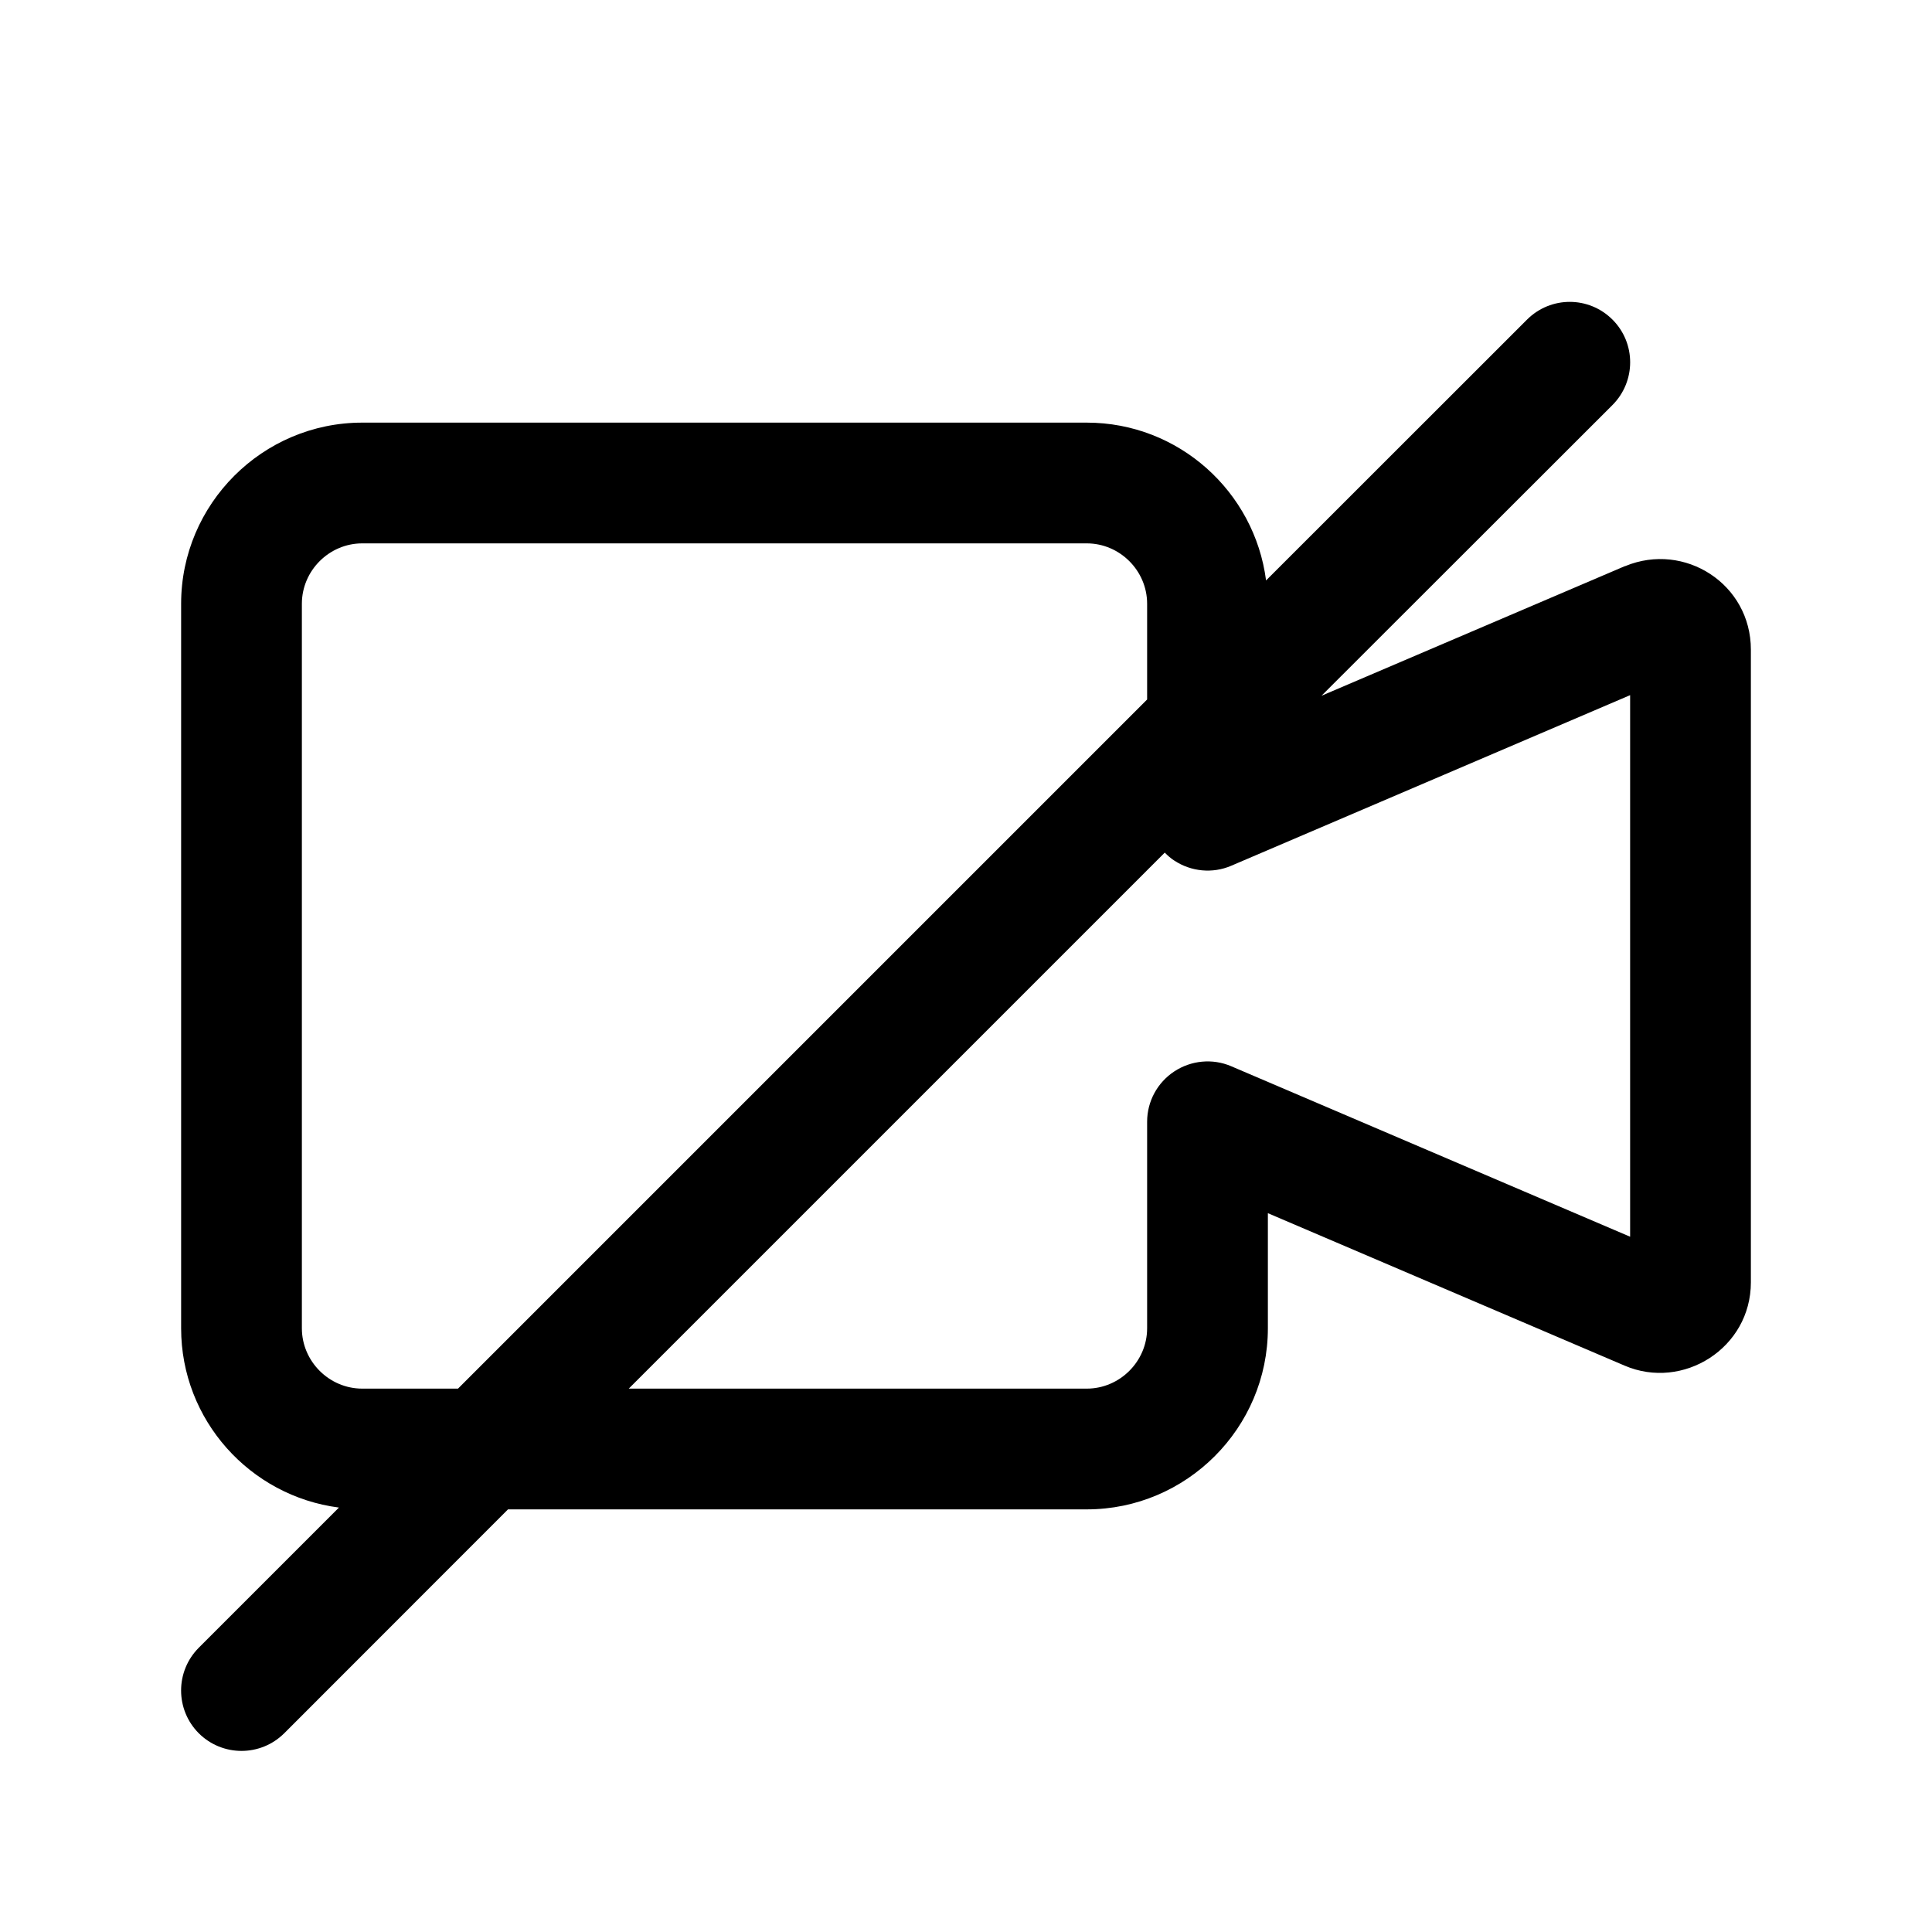
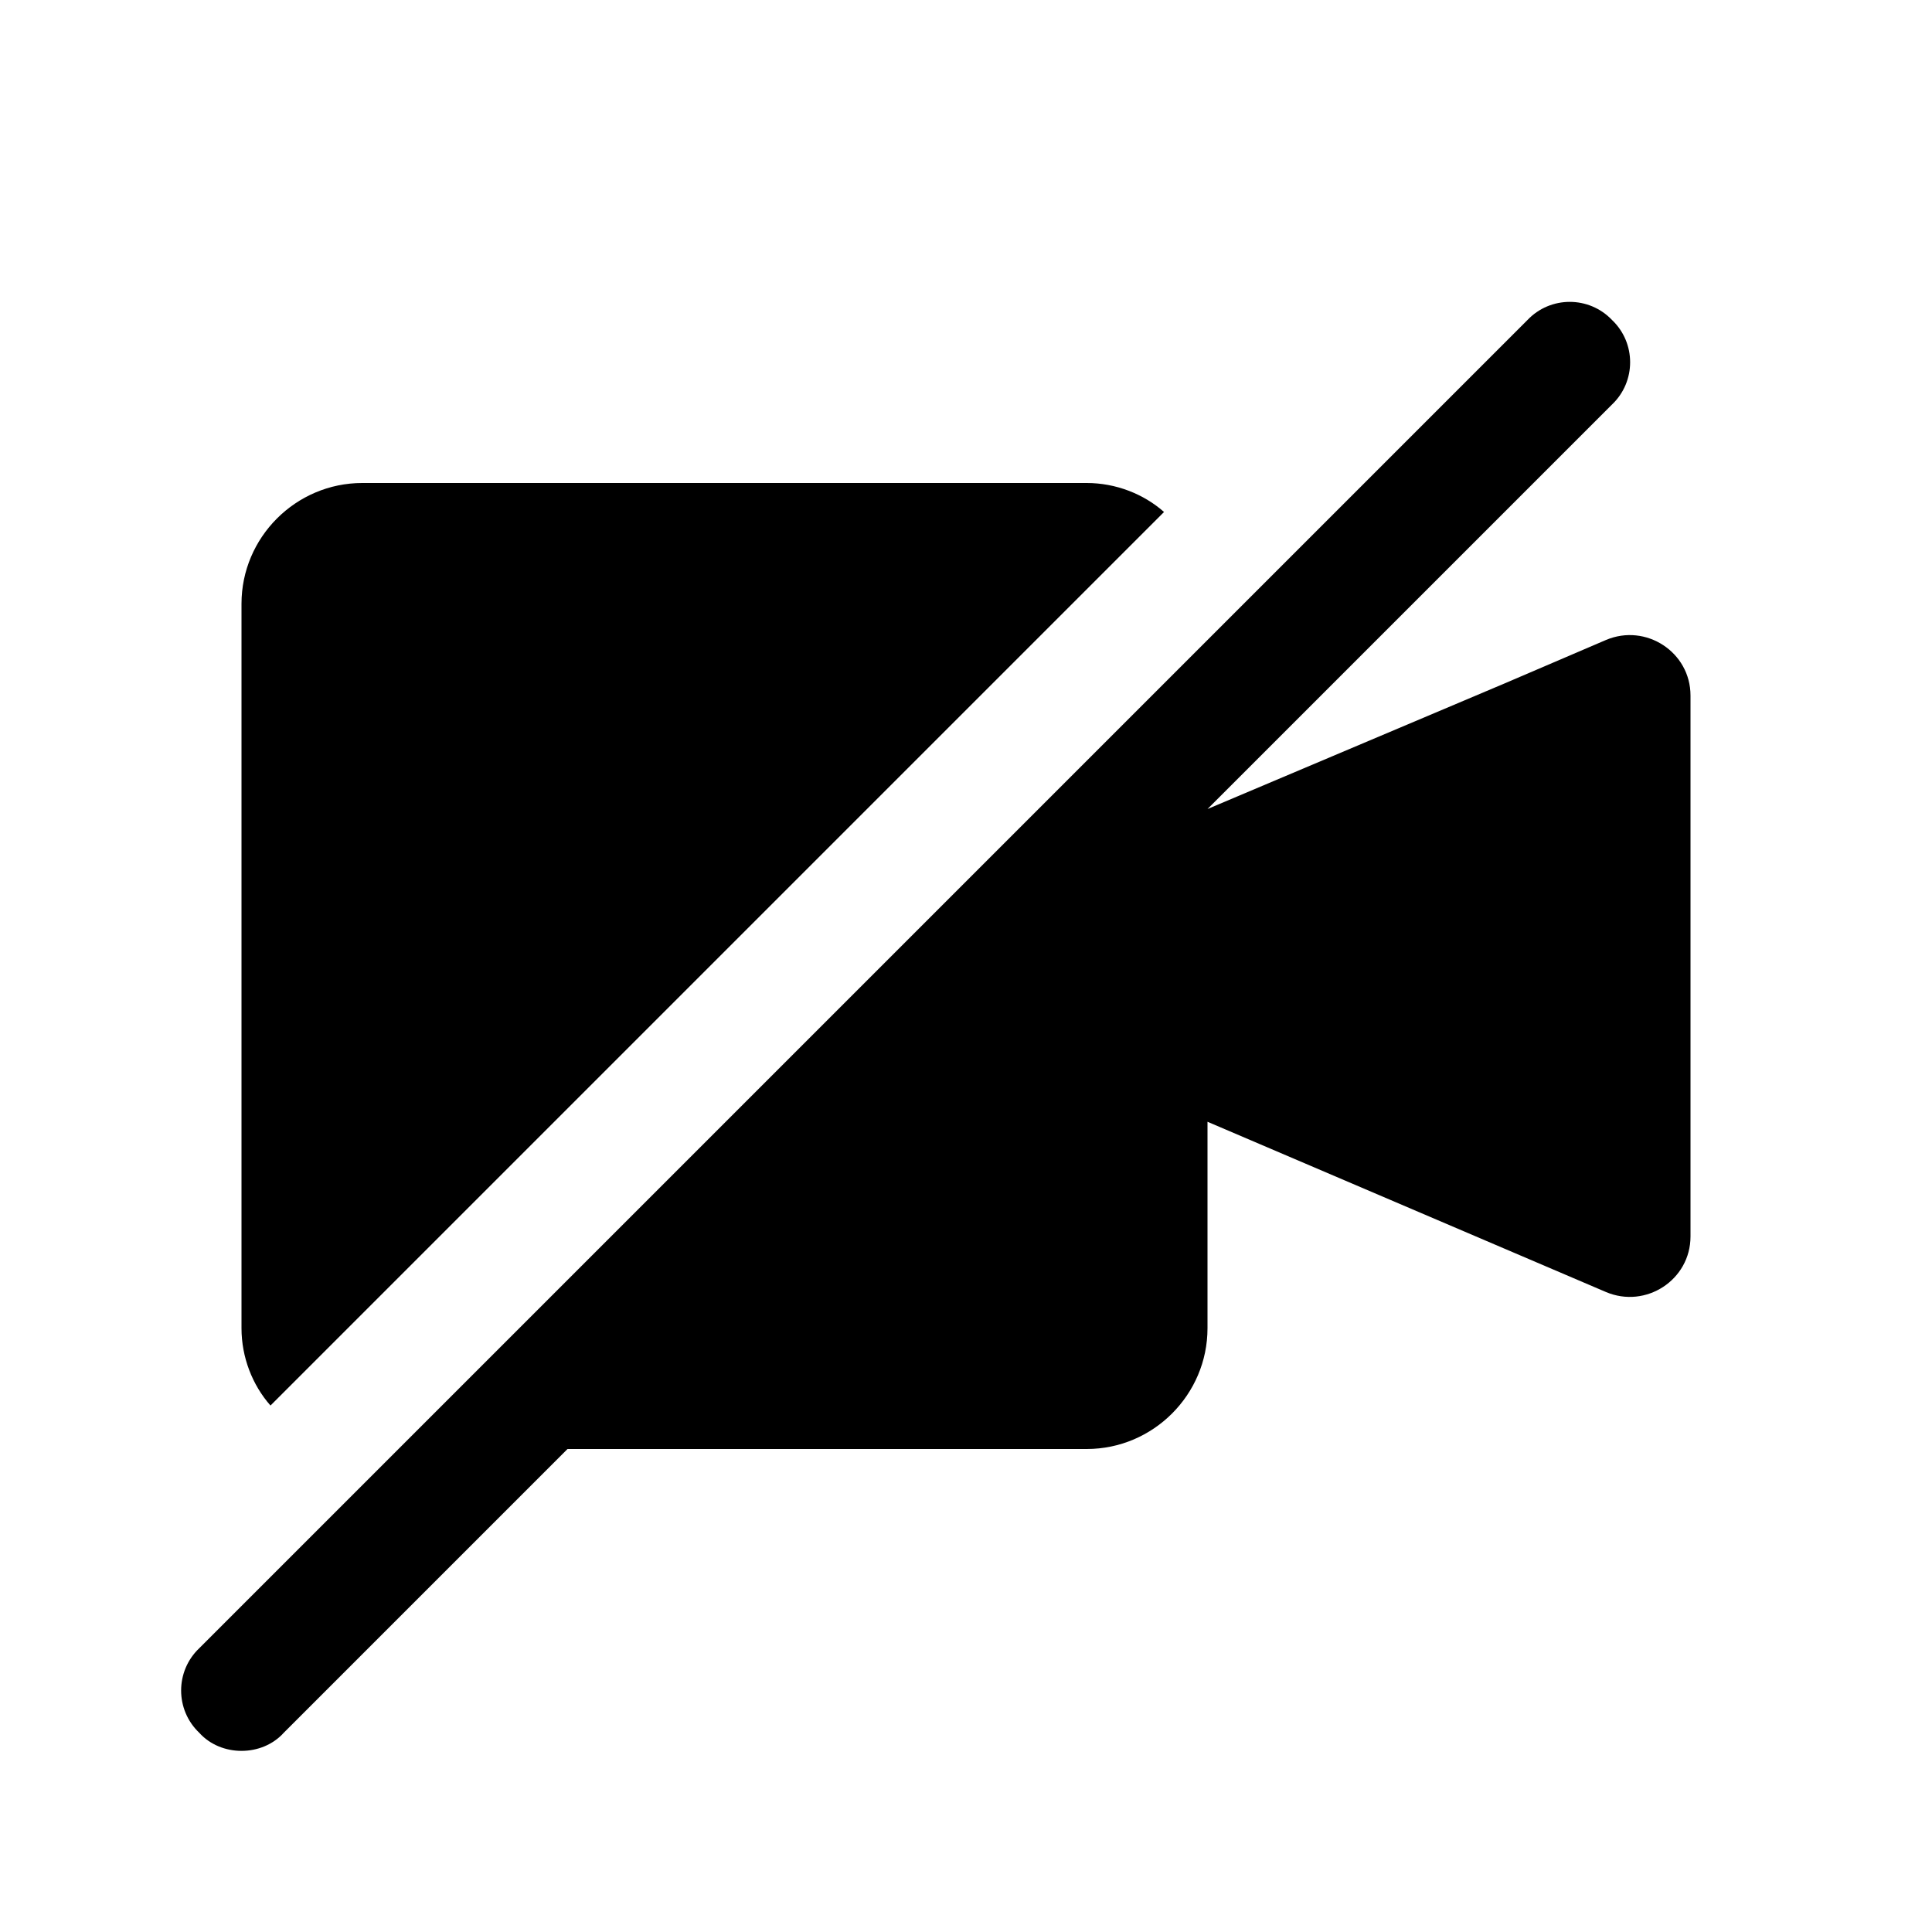
<svg xmlns="http://www.w3.org/2000/svg" width="16" height="16" viewBox="0 0 16 16" fill="none">
-   <path fill-rule="evenodd" clip-rule="evenodd" d="M12.646 2.647C12.842 2.451 13.158 2.451 13.354 2.647C13.549 2.842 13.549 3.158 13.354 3.354L10.944 5.762L13.453 4.69L13.46 4.688C13.952 4.485 14.5 4.837 14.5 5.38V10.62C14.5 11.164 13.938 11.518 13.453 11.309L10.5 10.047V11C10.5 11.826 9.826 12.5 9 12.5H4.207L2.354 14.354C2.158 14.549 1.842 14.549 1.646 14.354C1.451 14.158 1.451 13.842 1.646 13.646L2.807 12.485C2.071 12.39 1.5 11.761 1.5 11V5C1.5 4.174 2.174 3.5 3 3.5H9C9.761 3.5 10.39 4.071 10.485 4.807L12.646 2.647ZM10.196 7.17C10.042 7.236 9.865 7.219 9.725 7.127C9.695 7.108 9.67 7.085 9.646 7.061L5.207 11.5H9C9.274 11.5 9.5 11.274 9.5 11V9.29C9.5 9.122 9.584 8.966 9.725 8.873C9.865 8.781 10.042 8.764 10.196 8.83L13.5 10.242V5.757L10.196 7.17ZM3 4.5C2.726 4.5 2.5 4.726 2.5 5V11C2.5 11.274 2.726 11.5 3 11.5H3.793L9.5 5.793V5C9.5 4.726 9.274 4.5 9 4.5H3Z" fill="black" />
+   <path d="M12.65 2.65C12.84 2.45 13.16 2.45 13.35 2.65C13.55 2.84 13.55 3.16 13.35 3.35L10 6.7L12.46 5.66L13.3 5.3C13.63 5.16 14 5.4 14 5.76V10.24C14 10.6 13.63 10.84 13.3 10.7L10 9.29V11C10 11.55 9.55 12 9 12H4.7L2.35 14.35C2.26 14.45 2.13 14.5 2 14.5C1.87 14.5 1.74 14.45 1.65 14.35C1.45 14.16 1.45 13.84 1.65 13.65L12.65 2.65Z" fill="black" />
+   <path d="M9 4C9.24 4 9.47 4.09 9.64 4.24L2.24 11.64C2.09 11.47 2 11.24 2 11V5C2 4.45 2.45 4 3 4H9Z" fill="black" />
</svg>
